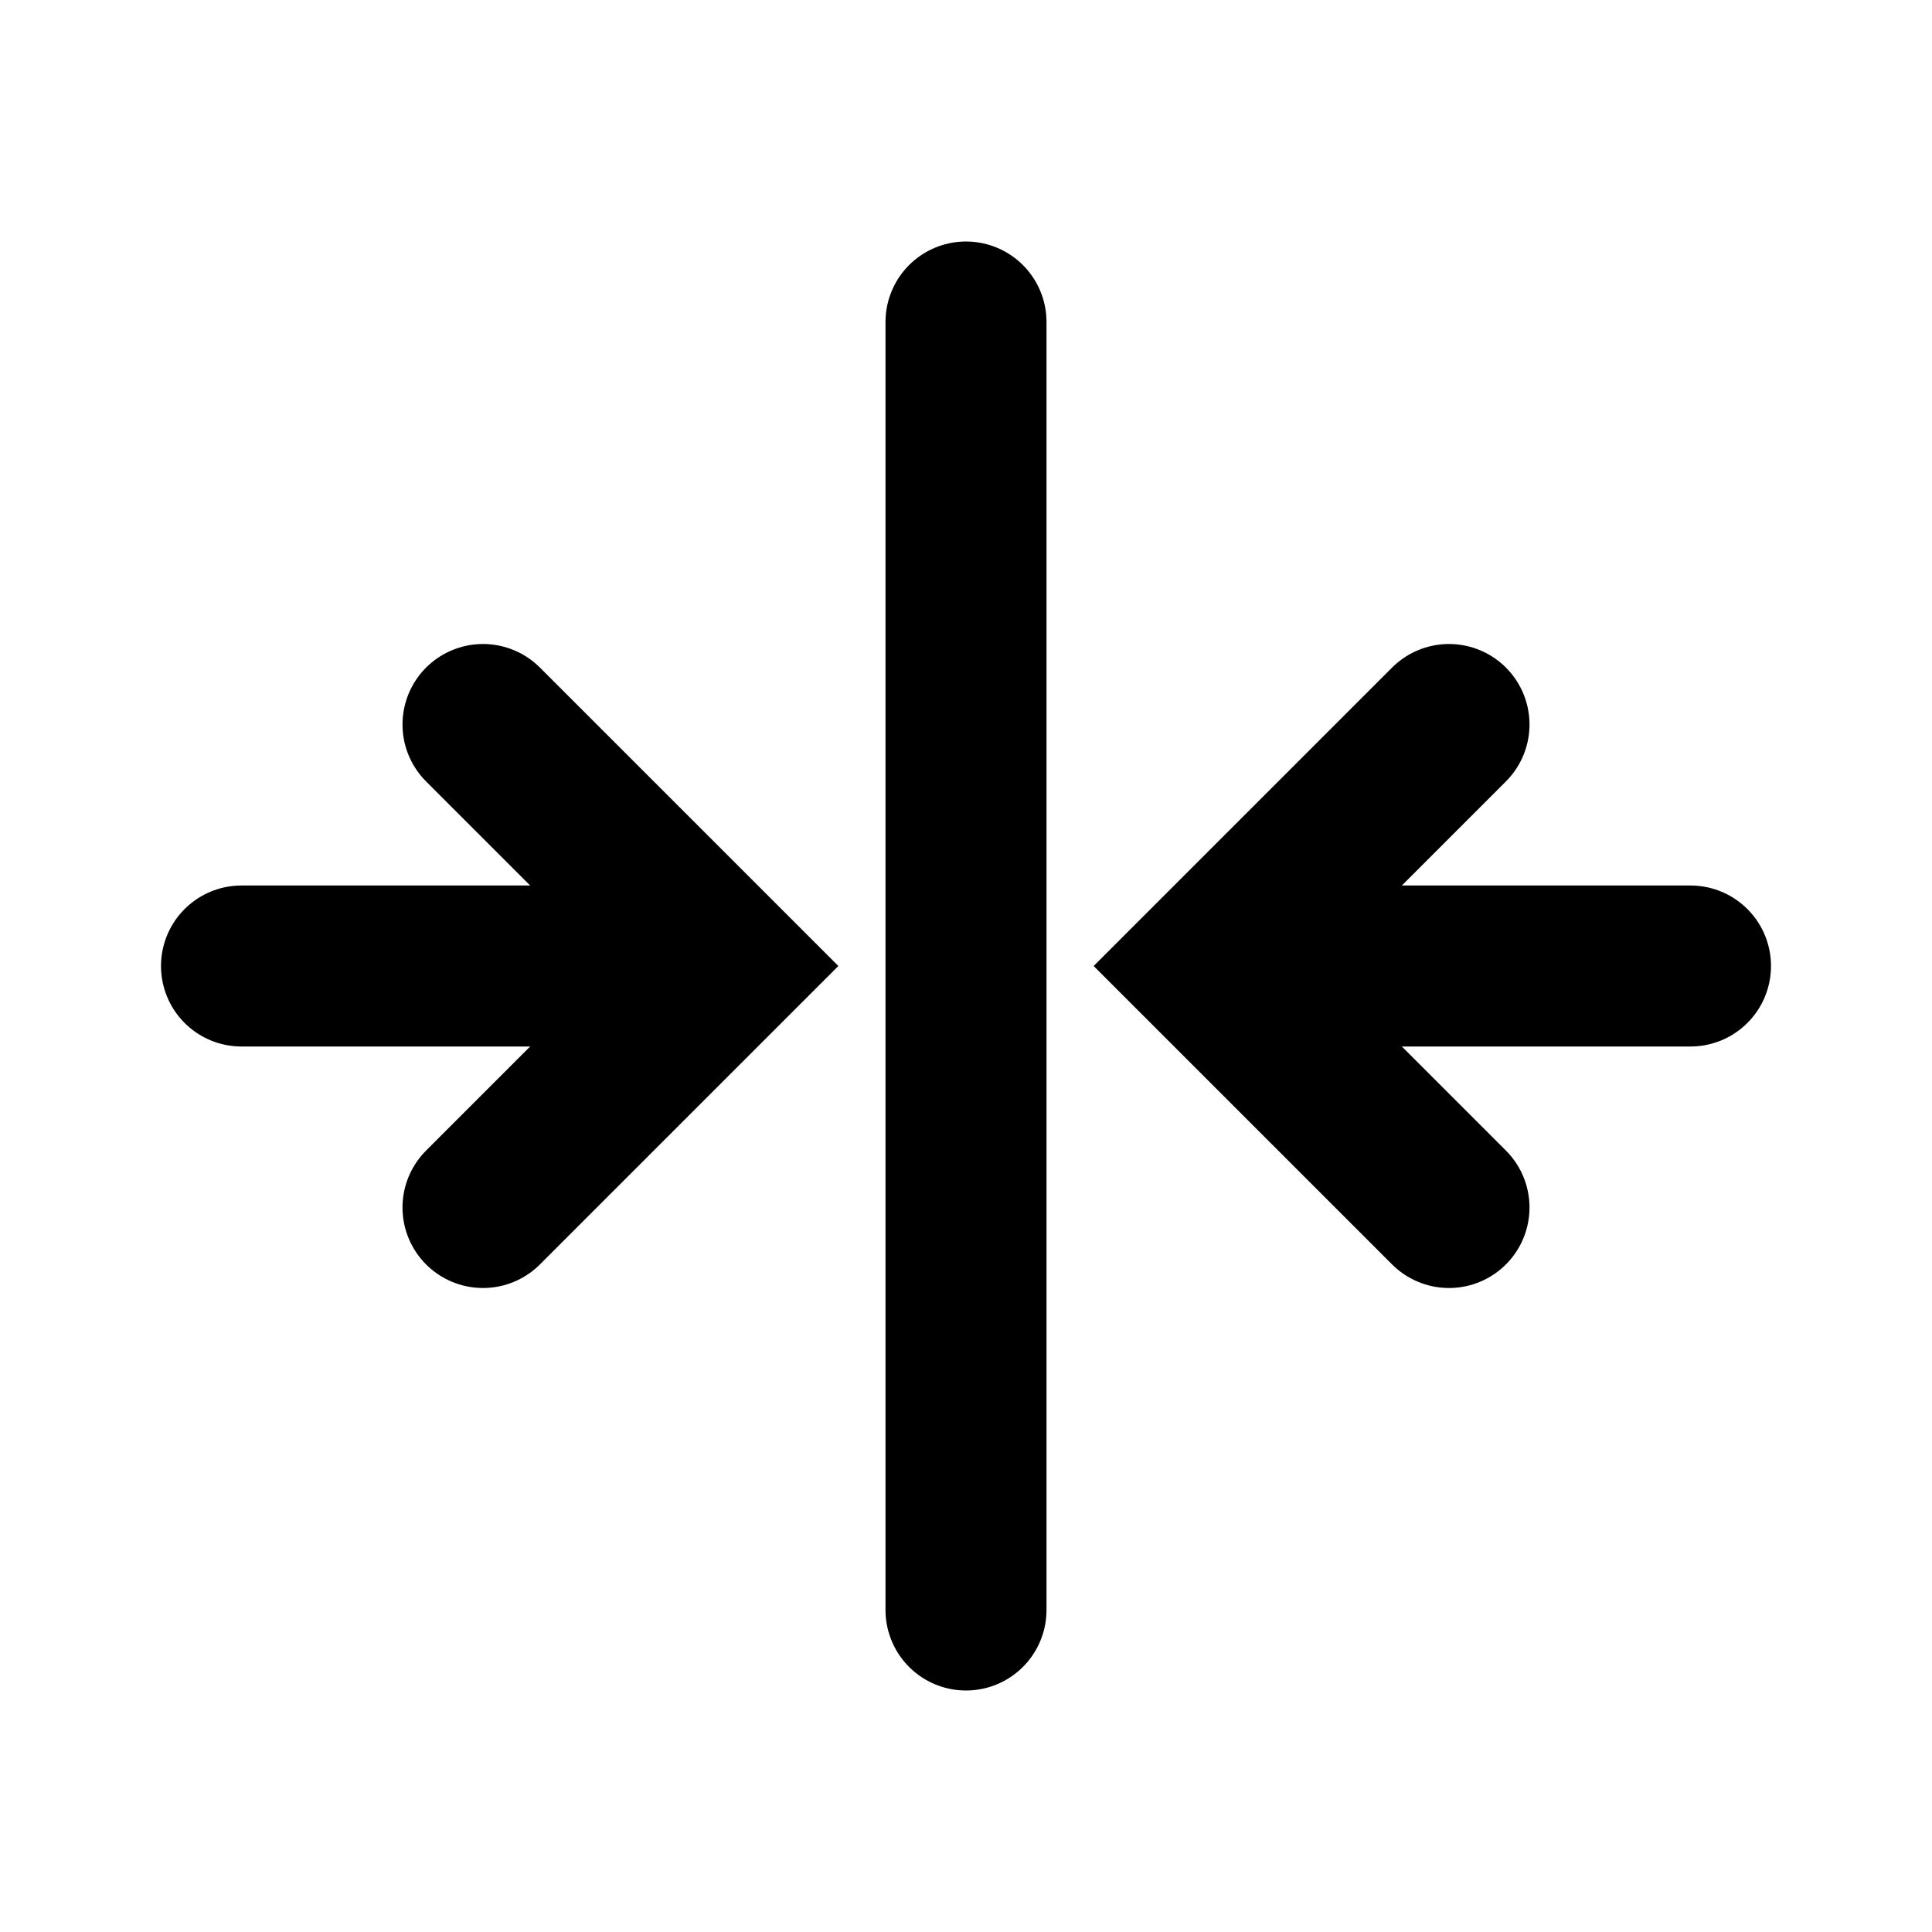
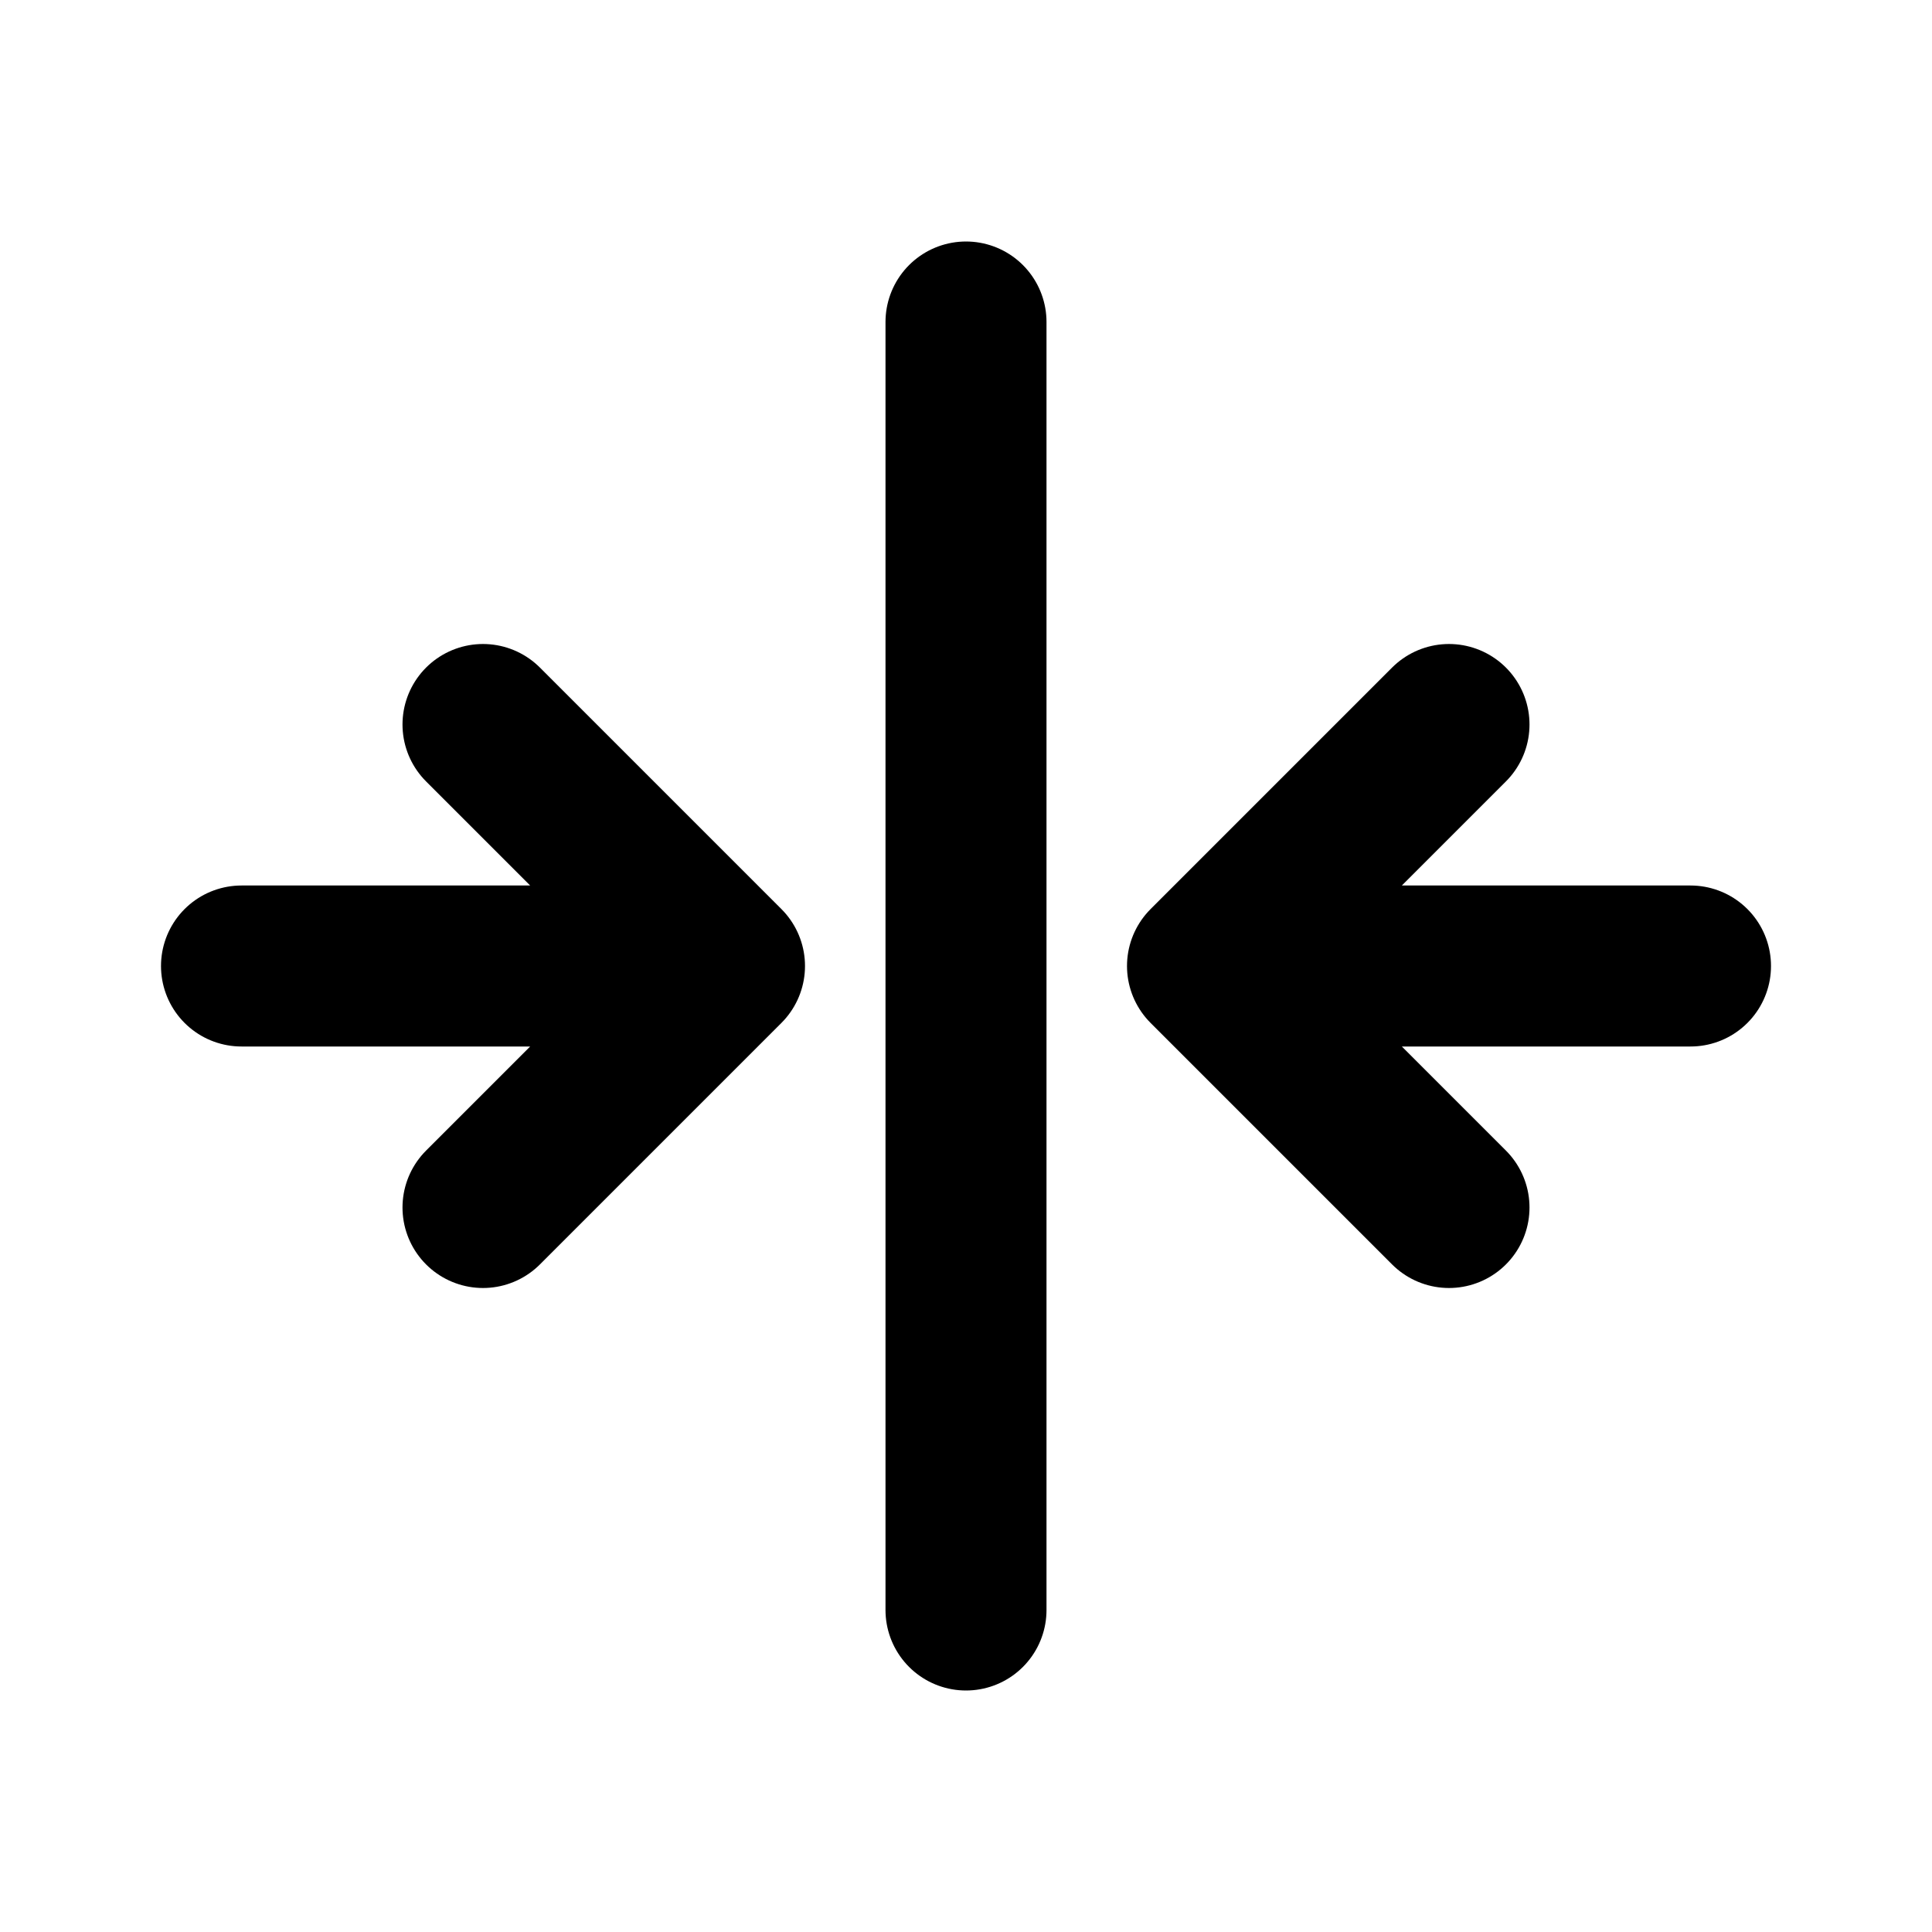
- <svg xmlns="http://www.w3.org/2000/svg" fill="none" stroke="currentColor" viewBox="0 0 24 24">
-   <g stroke-linecap="round" stroke-width="2">
-     <path d="M12 4v16" />
-     <path d="M16 12h5" />
-     <path d="M18 9l-3 3 3 3" />
-     <path d="M8 12H3" />
-     <path d="M6 9l3 3-3 3" />
-   </g>
+ <svg xmlns="http://www.w3.org/2000/svg" width="24" height="24" fill="none" viewBox="0 0 24 24">
+   <path stroke="currentColor" stroke-linecap="round" stroke-linejoin="round" stroke-width="2" d="M12 4v16m4-8h5m-3-3l-3 3 3 3M8 12H3m3-3l3 3-3 3" />
</svg>
